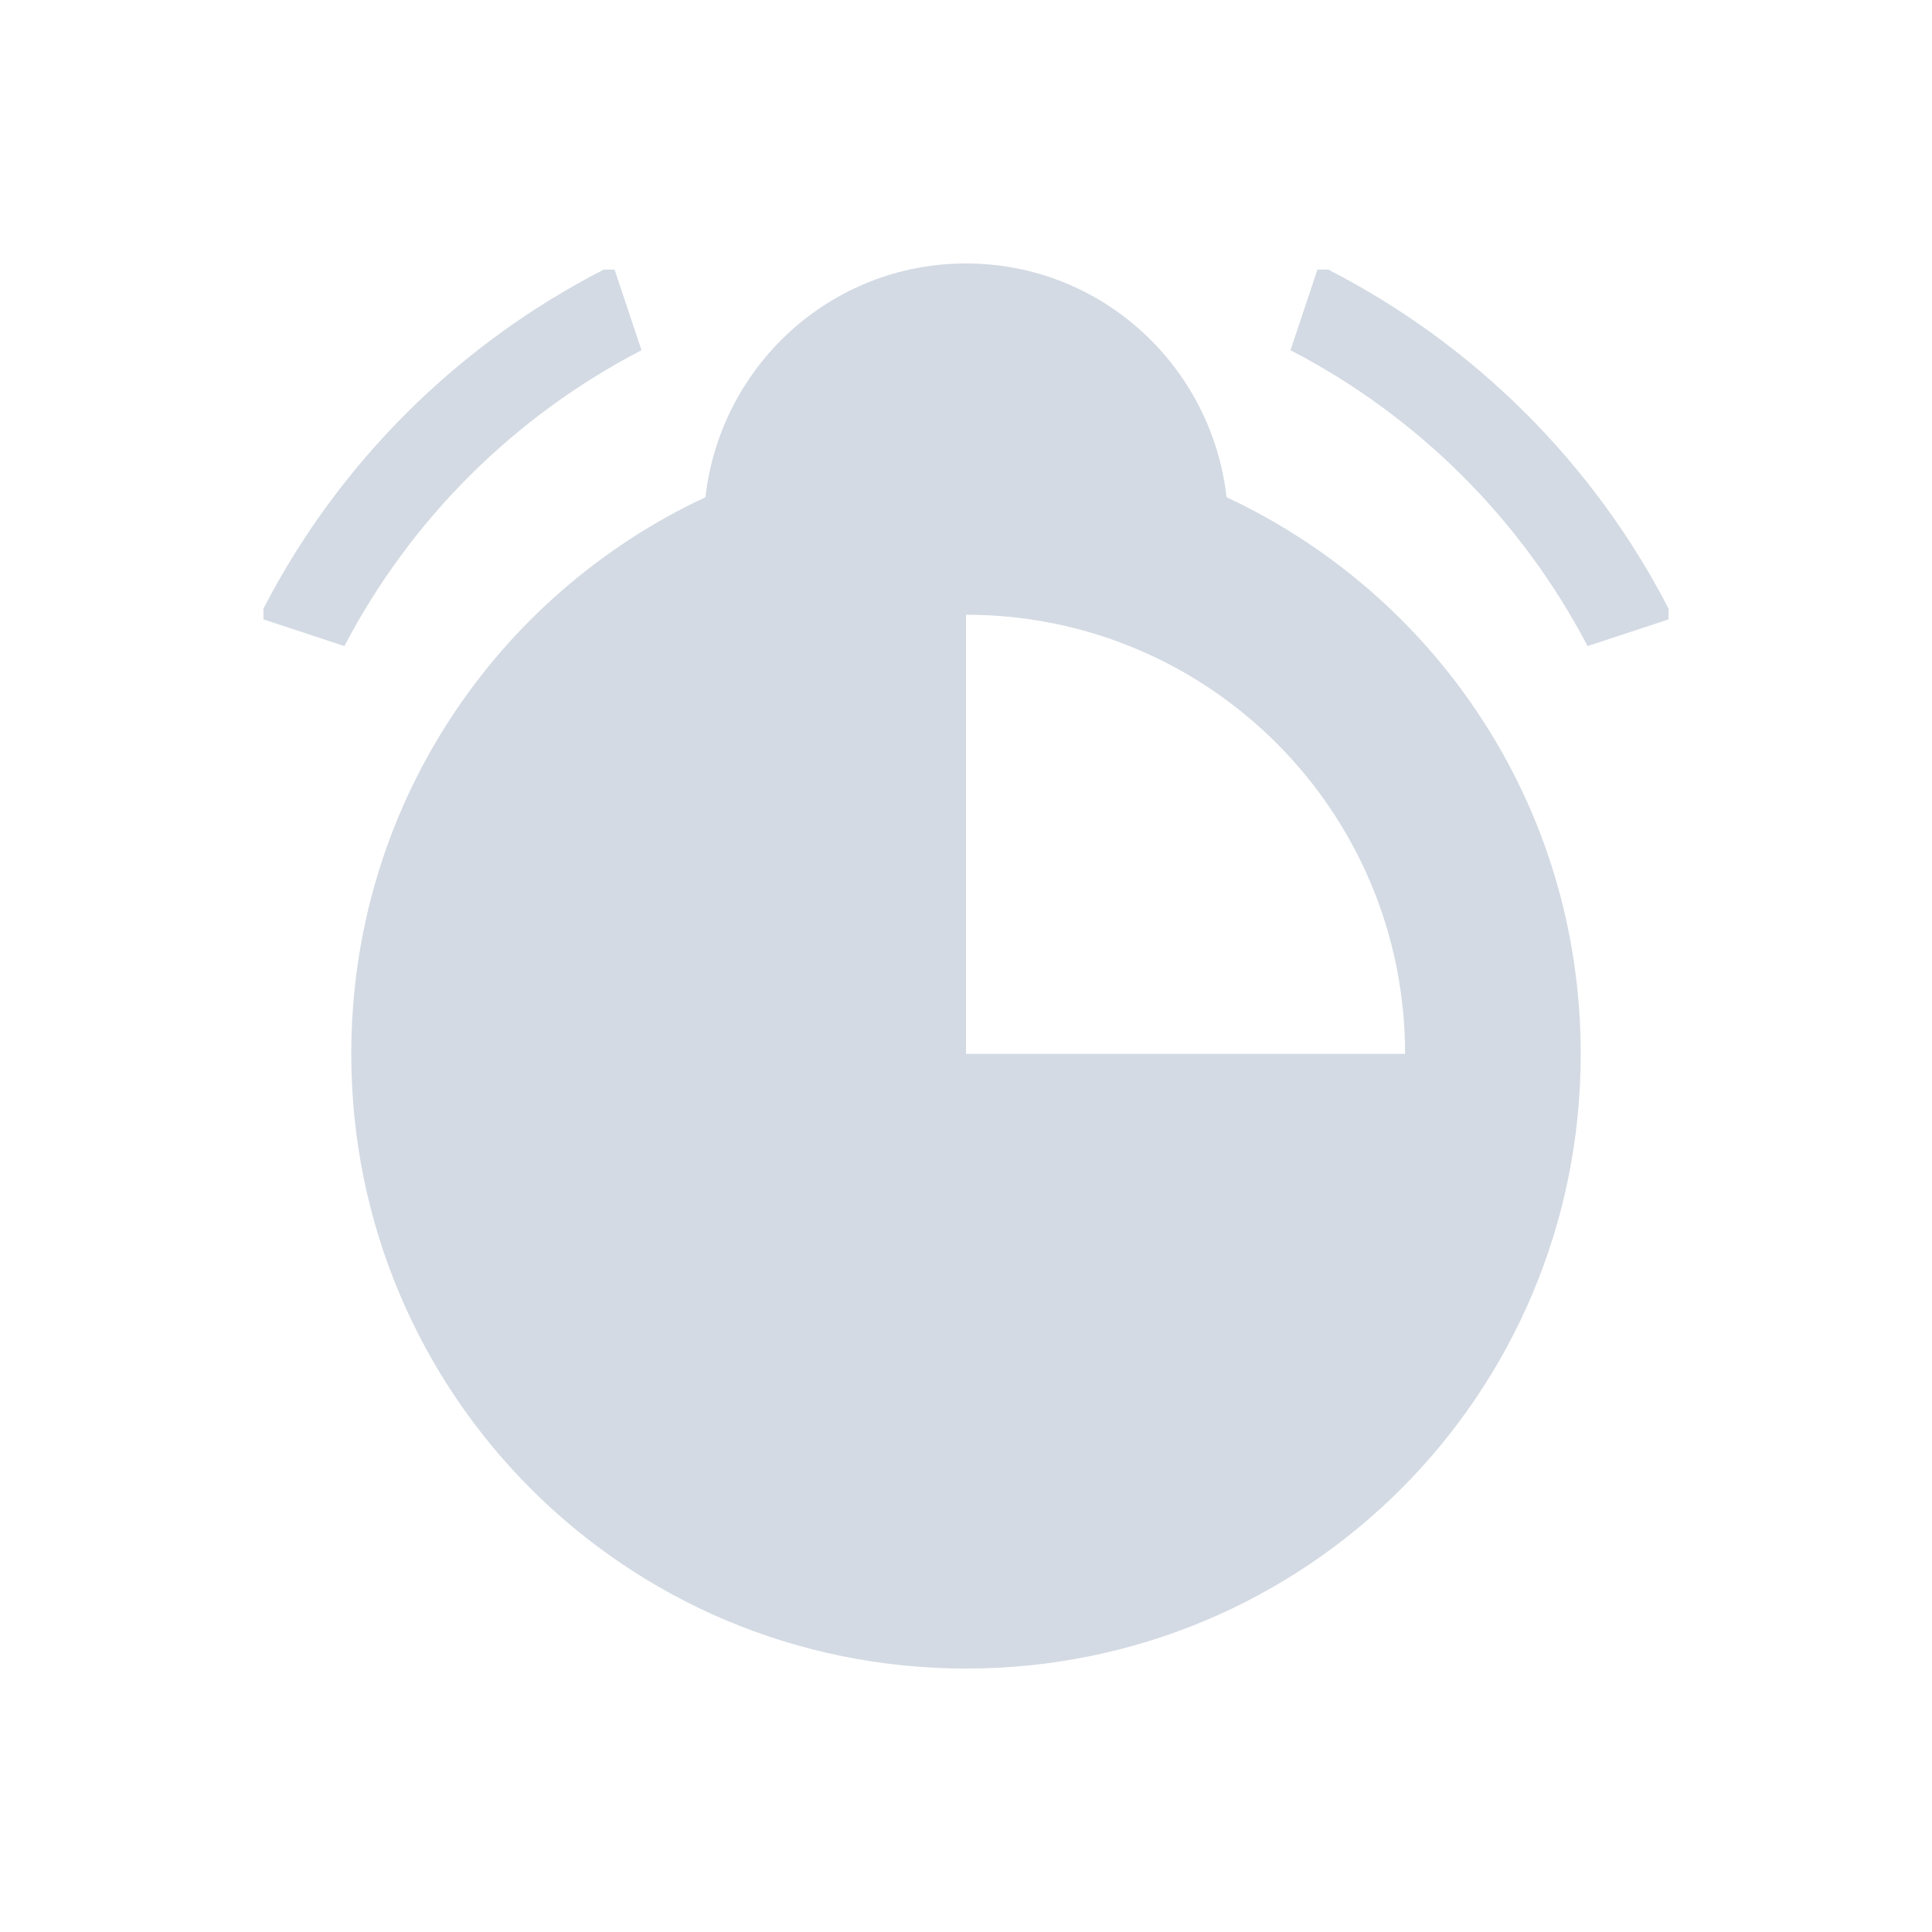
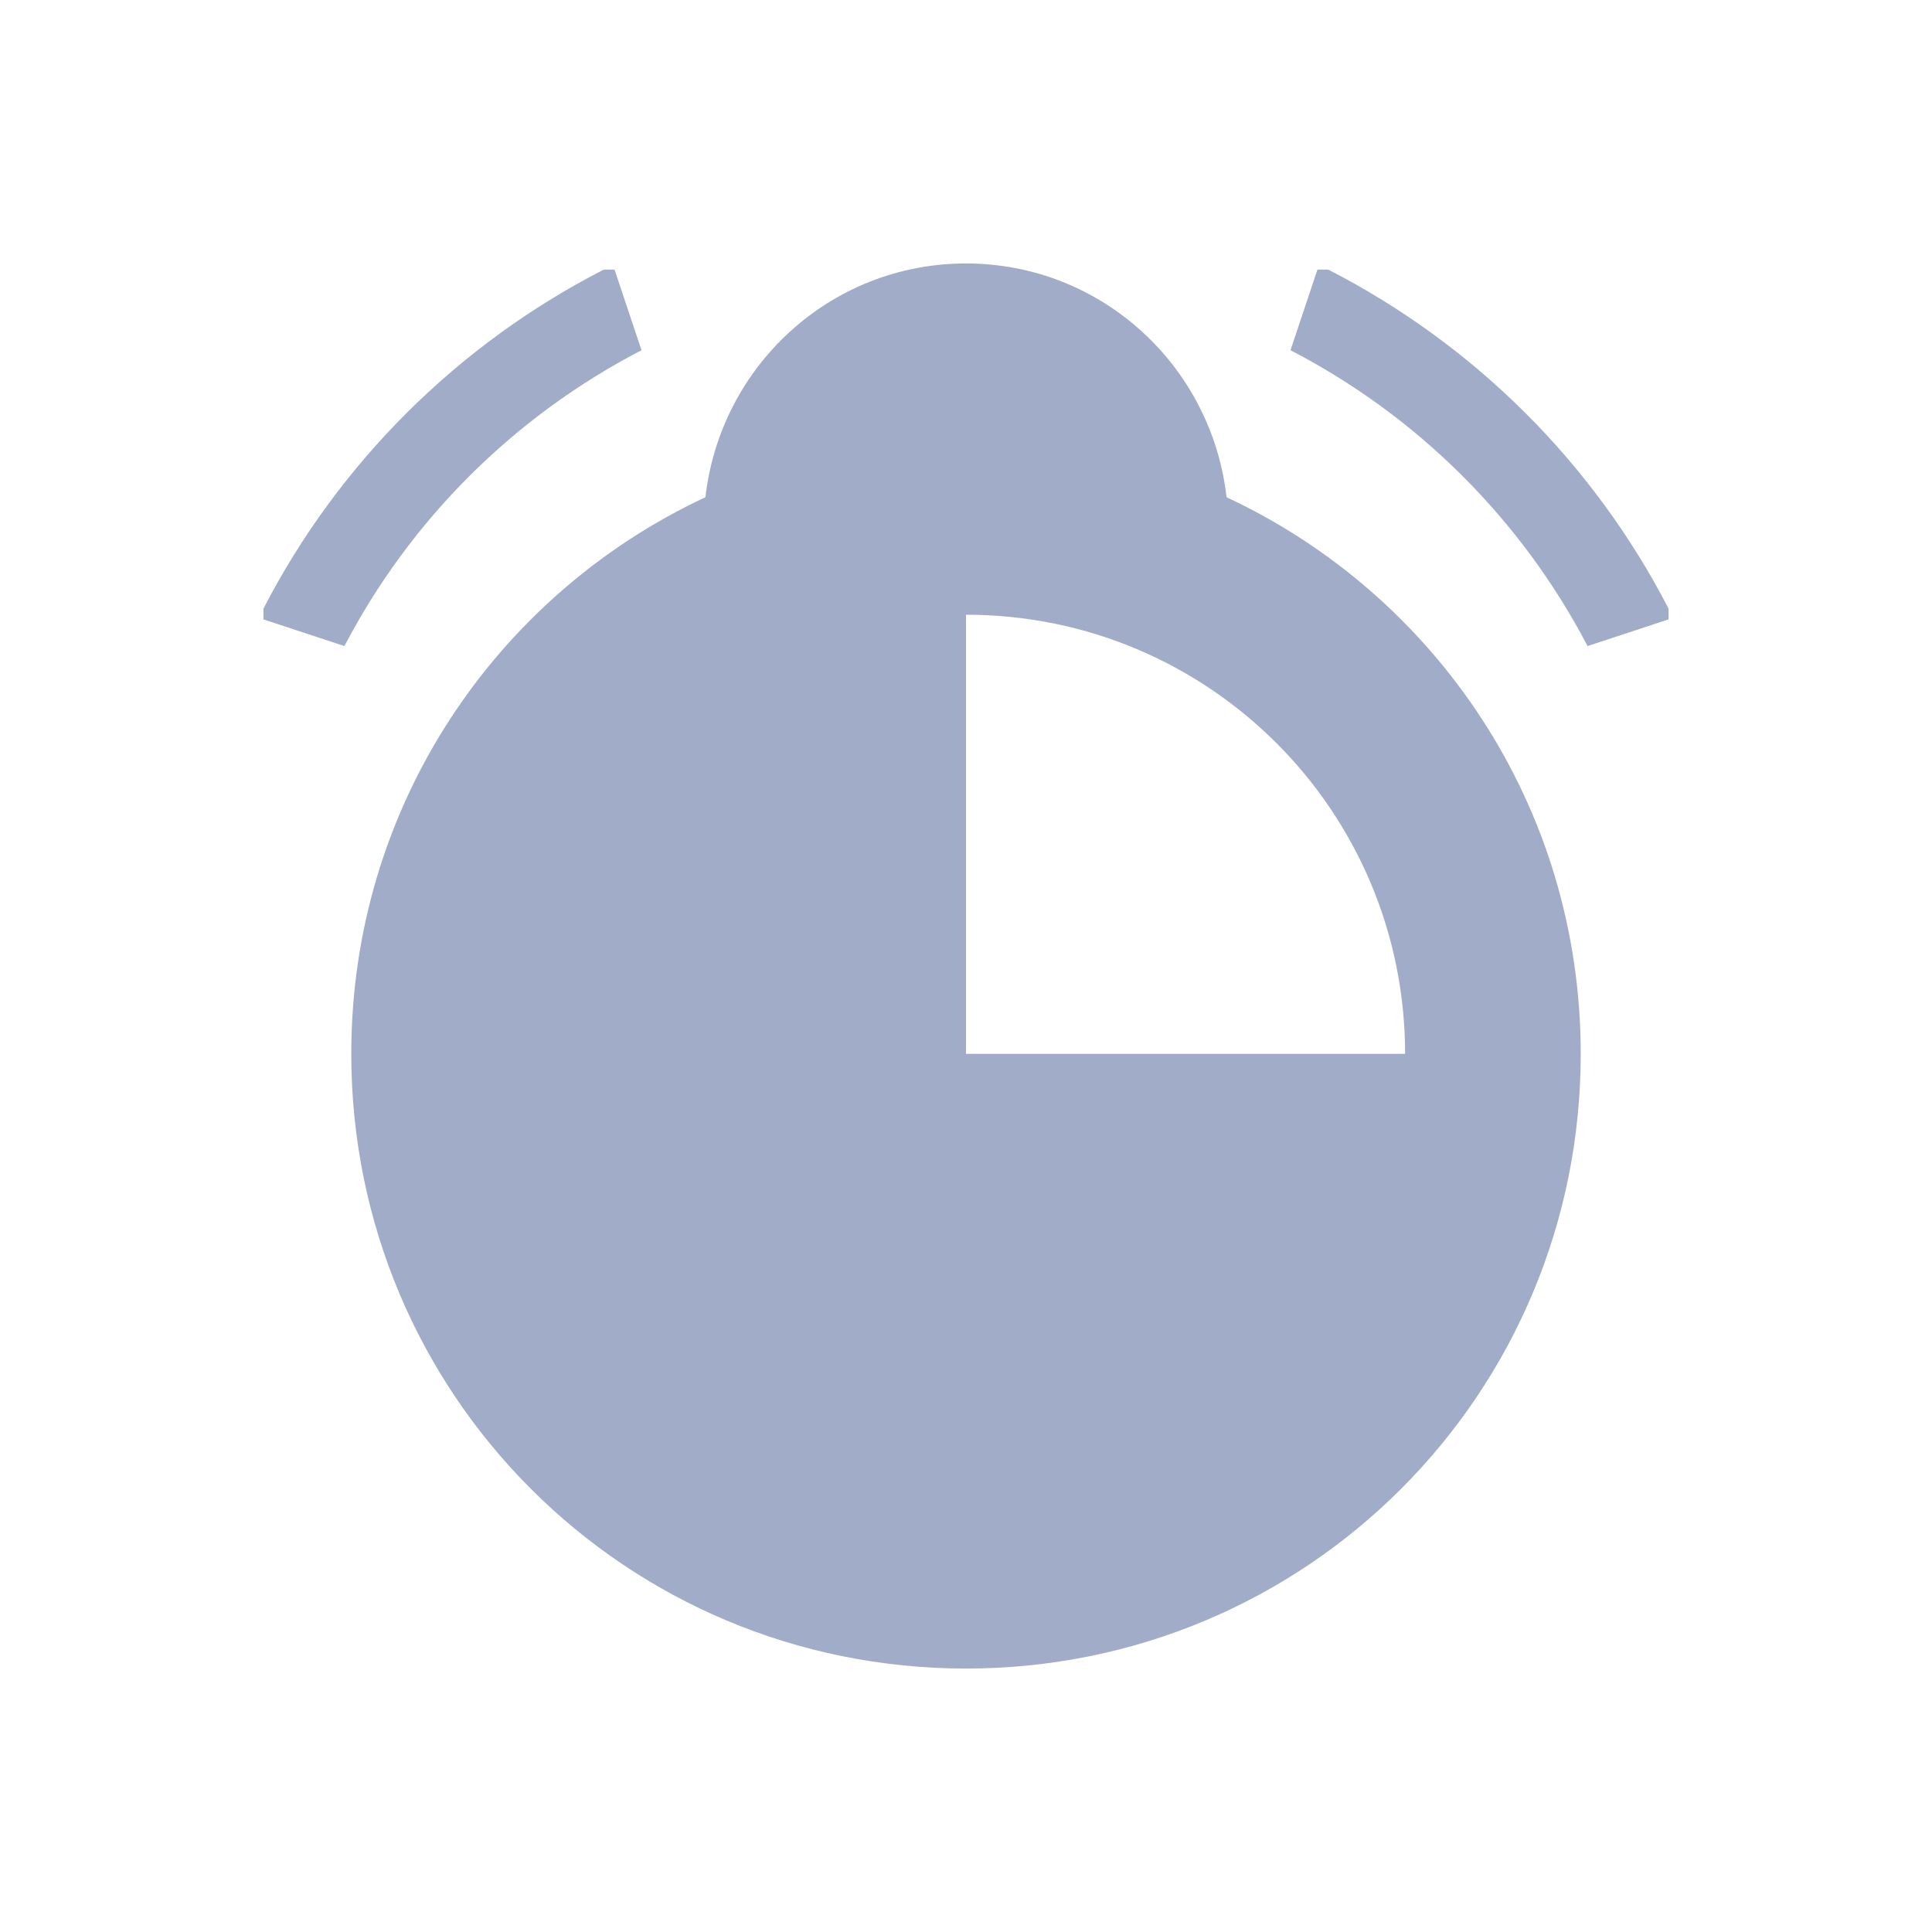
<svg xmlns="http://www.w3.org/2000/svg" id="svg4147" width="22" height="22" version="1.1" viewBox="0 0 22 22">
  <defs id="defs10">
    <style id="current-color-scheme" type="text/css">
-    .ColorScheme-Text { color:#d3dae3; } .ColorScheme-Highlight { color:#5294e2; } .ColorScheme-ButtonBackground { color:#d3dae3; }
+    .ColorScheme-Text { color:#a1adc8; } .ColorScheme-Highlight { color:#5294e2; } .ColorScheme-ButtonBackground { color:#a1adc8; }
  </style>
  </defs>
  <g id="korgac" transform="translate(-1,-1)">
    <rect id="rect3009" class="ColorScheme-Text" width="22" height="22" x="1" y="1" style="fill:currentColor;fill-opacity:0;stroke:none" />
    <path id="rect4120-4-7" class="ColorScheme-Text" d="M 12,4 C 10.459,4 9.203,5.166 9.033,6.662 6.648,7.776 5,10.185 5,13 c 0,3.878 3.122,7 7,7 3.878,0 7,-3.122 7,-7 C 19,10.185 17.352,7.776 14.967,6.662 14.797,5.166 13.541,4 12,4 Z M 7.875,4.07 C 6.211,4.923 4.856,6.273 4,7.93 L 4,8.053 4.922,8.357 C 5.676,6.914 6.855,5.74 8.305,4.988 l -0.307,-0.918 -0.123,0 z m 8.127,0 -0.307,0.918 c 1.449,0.751 2.628,1.926 3.383,3.369 L 20,8.053 20,7.93 C 19.144,6.273 17.789,4.923 16.125,4.07 l -0.123,0 z M 12,8 c 2.77,0 5,2.241 5,5 l -5,0 0,-5 z" style="opacity:1;fill:currentColor;fill-opacity:1;stroke:none" />
  </g>
</svg>
